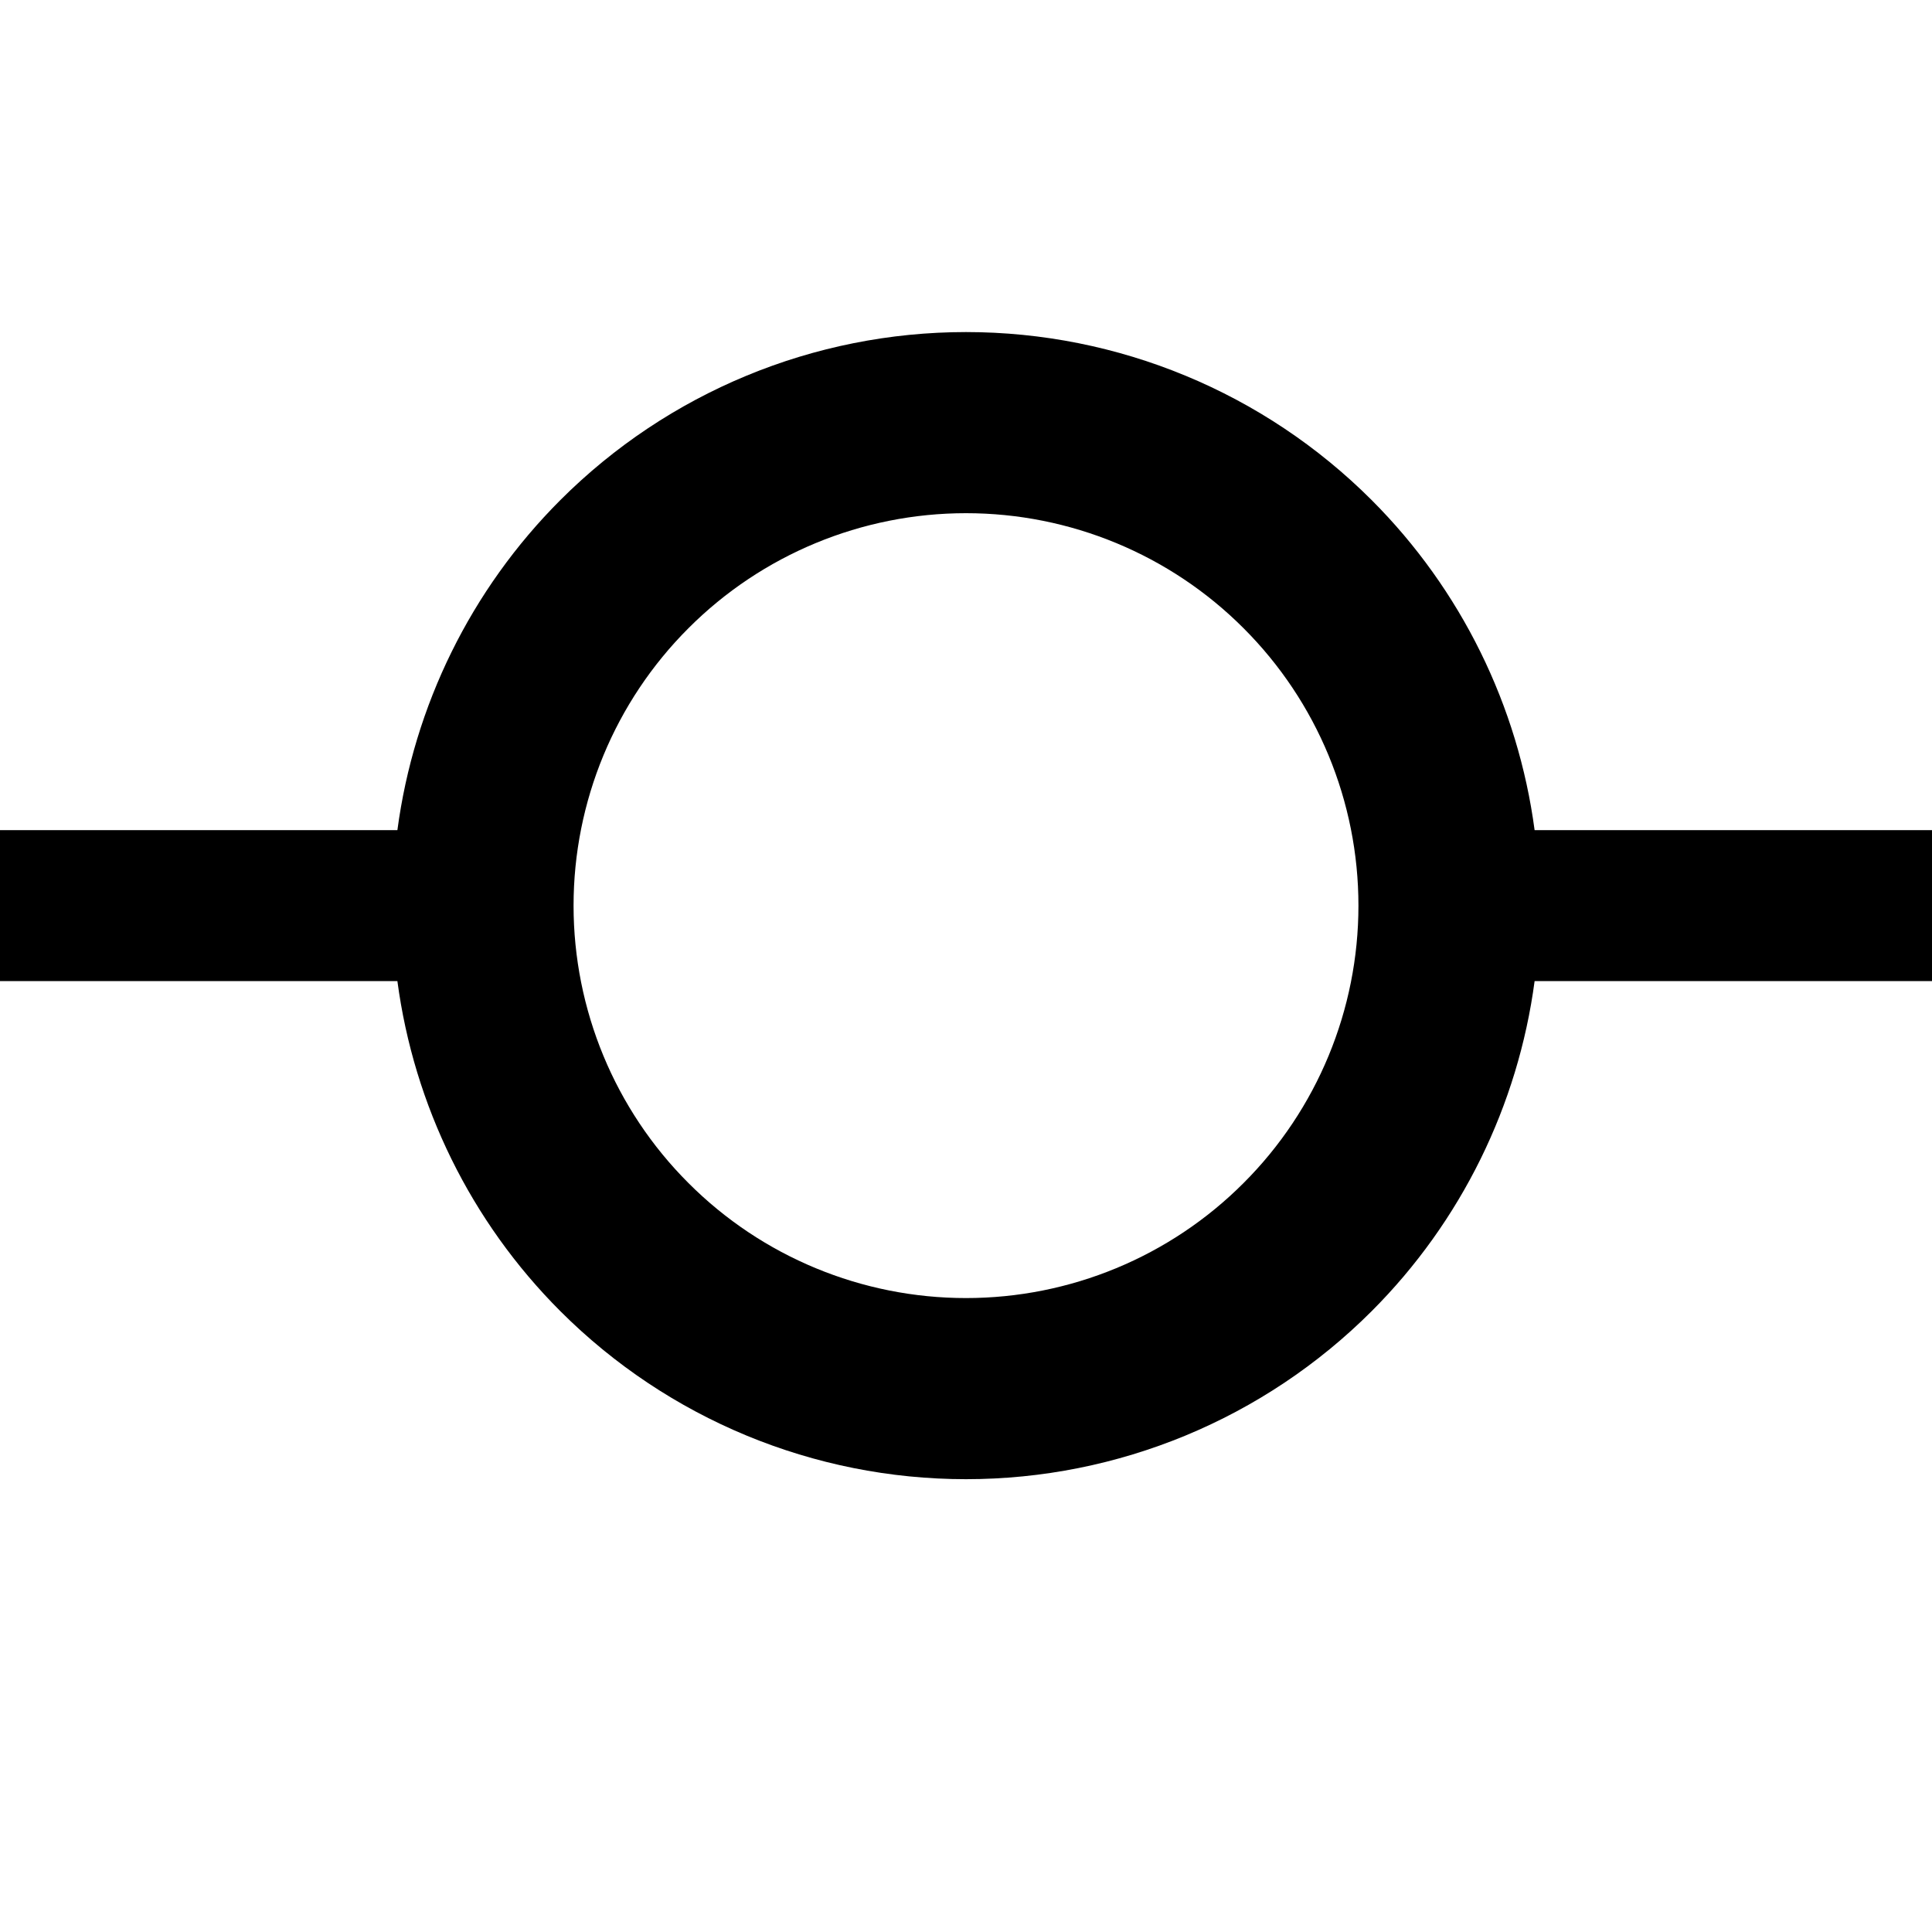
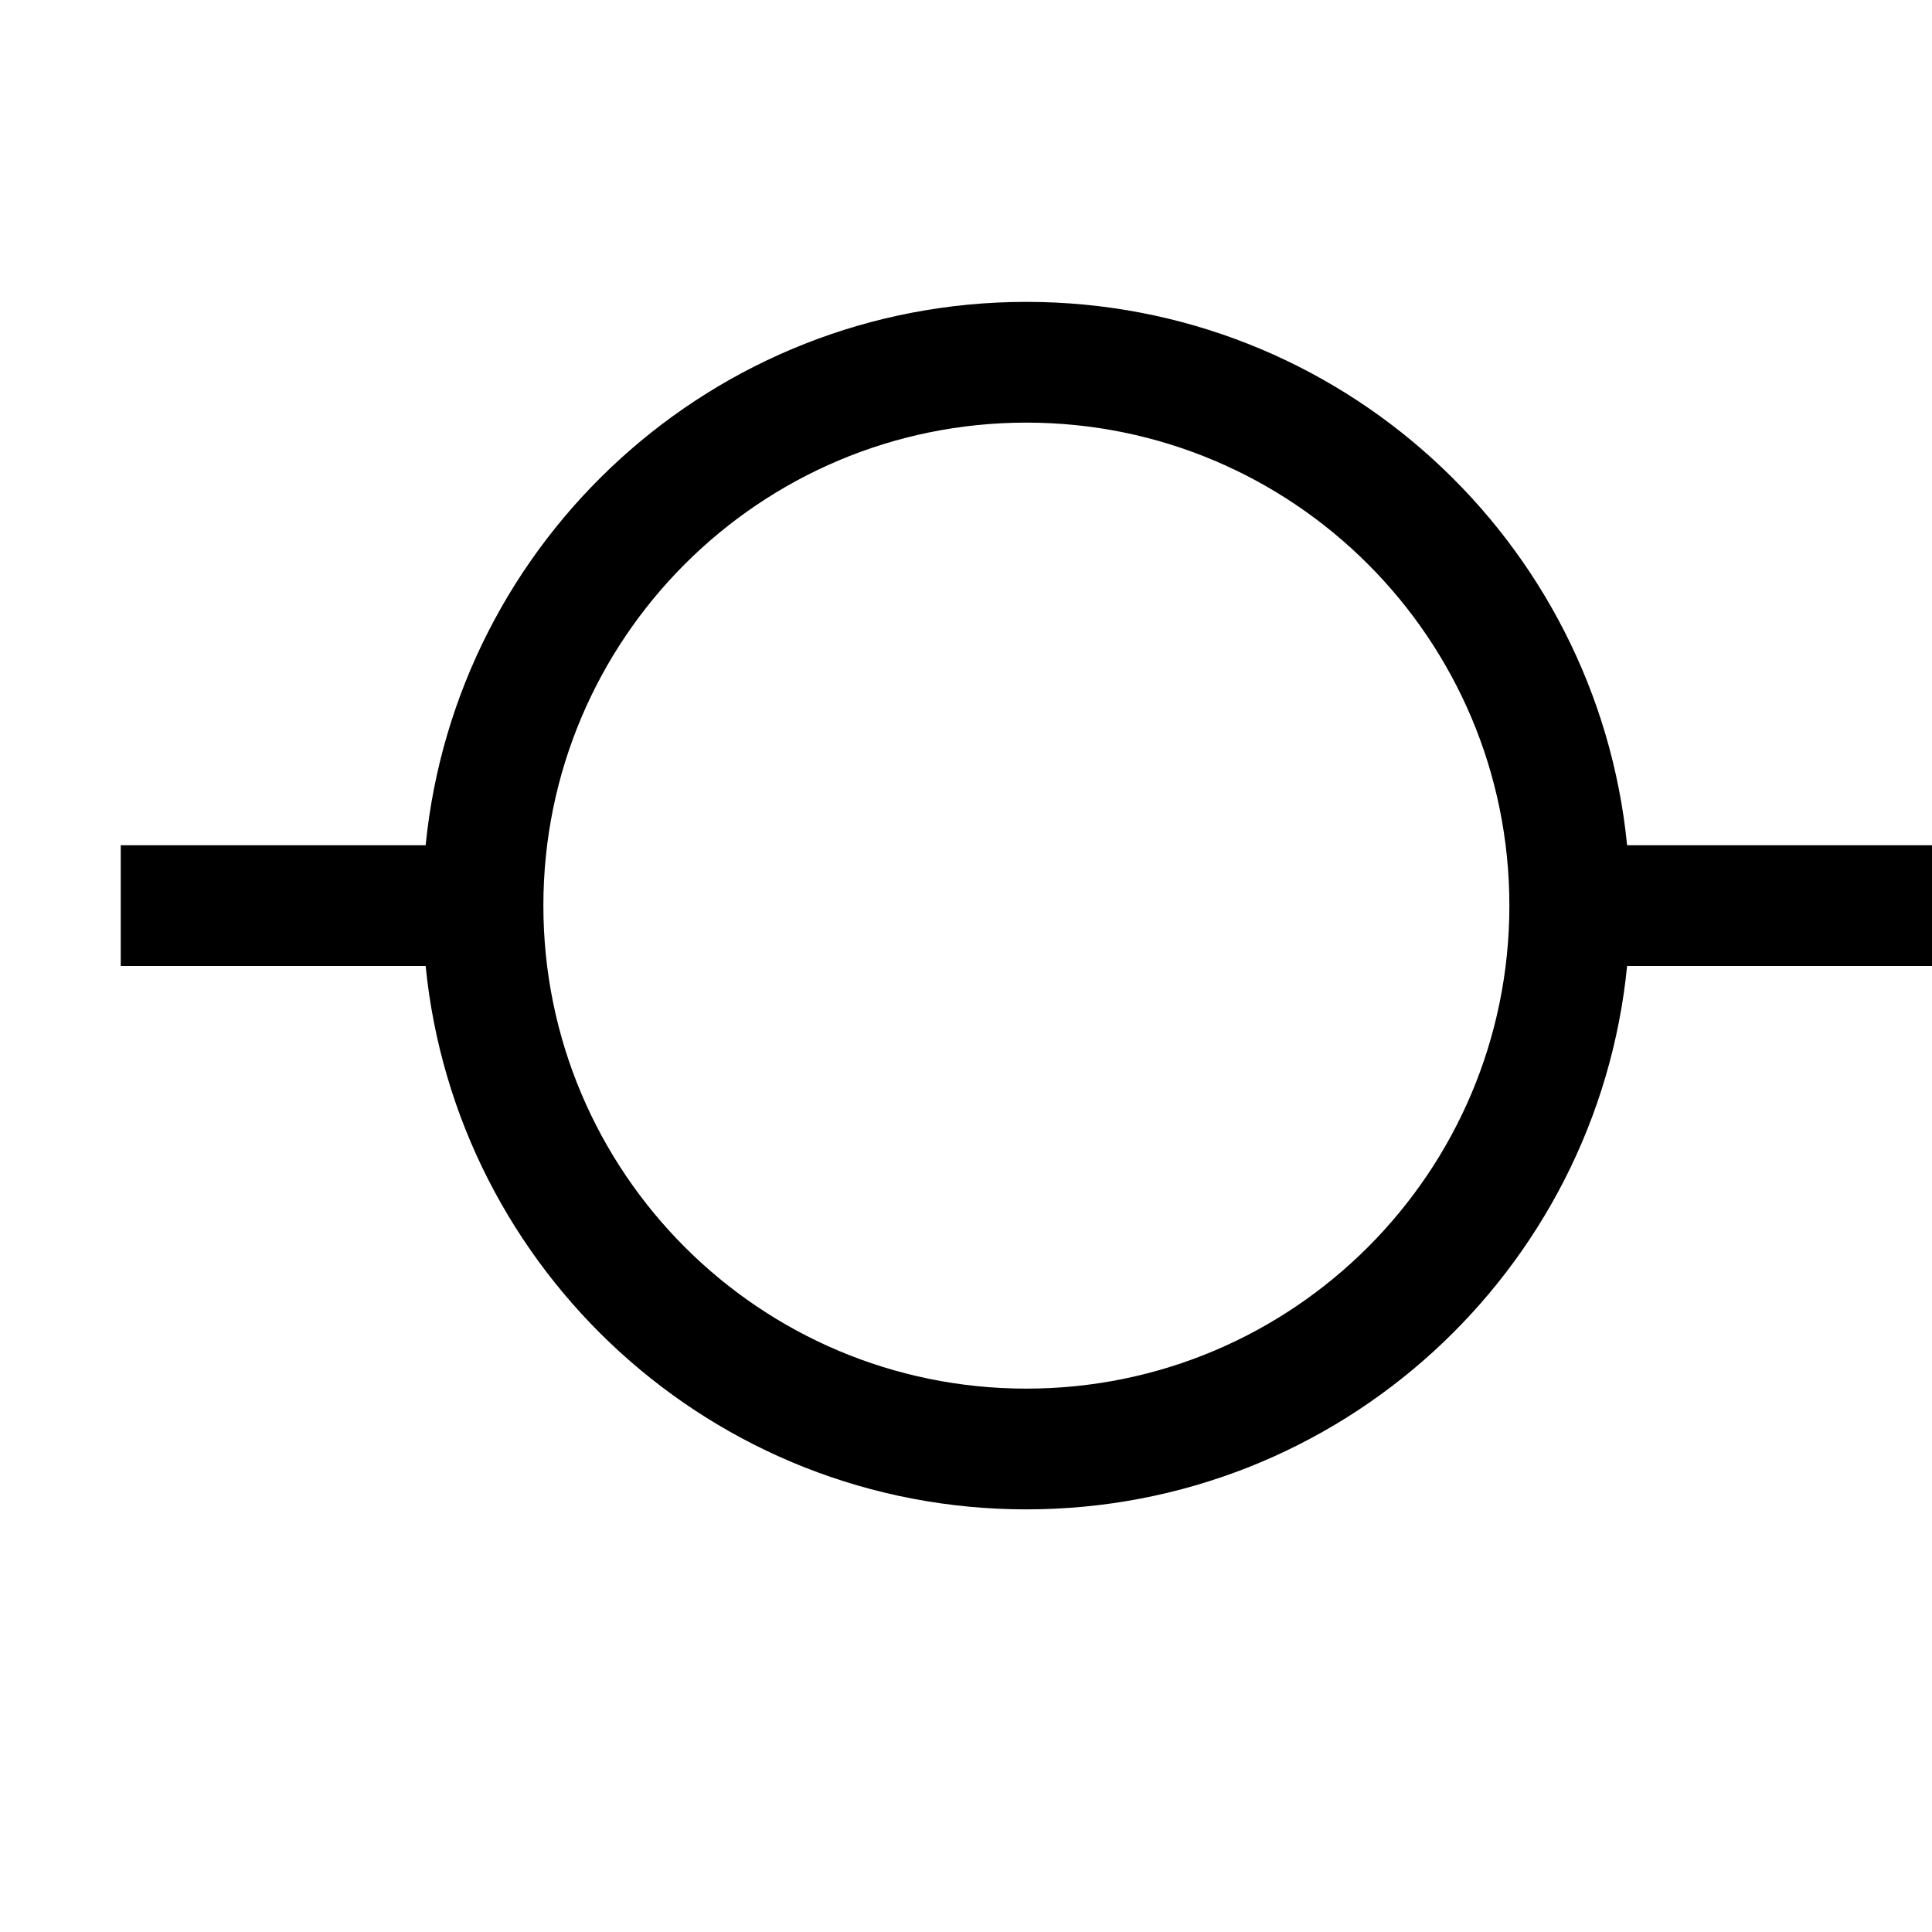
<svg xmlns="http://www.w3.org/2000/svg" width="16" height="16" viewBox="0 0 16 16" fill="currentColor">
-   <path d="M8 2.75C6.74 2.75 5.532 3.25 4.641 4.141C3.899 4.883 3.428 5.846 3.291 6.875H0V8.125H3.291C3.428 9.154 3.899 10.117 4.641 10.859C5.532 11.75 6.74 12.25 8 12.25C9.26 12.25 10.468 11.75 11.359 10.859C12.101 10.117 12.572 9.154 12.709 8.125H16V6.875H12.709C12.572 5.846 12.101 4.883 11.359 4.141C10.468 3.25 9.26 2.75 8 2.75ZM5.702 5.202C6.311 4.592 7.138 4.25 8 4.25C8.862 4.25 9.689 4.592 10.298 5.202C10.908 5.811 11.25 6.638 11.25 7.5C11.25 8.362 10.908 9.189 10.298 9.798C9.689 10.408 8.862 10.75 8 10.75C7.138 10.75 6.311 10.408 5.702 9.798C5.092 9.189 4.75 8.362 4.75 7.5C4.75 6.638 5.092 5.811 5.702 5.202Z" />
+   <path d="M8.5 12.5C5.907 12.5 3.776 10.527 3.525 8H1V7H3.525C3.776 4.473 5.907 2.5 8.5 2.5C11.093 2.5 13.225 4.473 13.475 7H16V8H13.475C13.225 10.527 11.093 12.5 8.5 12.5ZM4.5 7.5C4.5 9.709 6.291 11.5 8.5 11.5C10.709 11.5 12.5 9.709 12.5 7.5C12.5 5.291 10.709 3.5 8.5 3.5C6.291 3.5 4.5 5.291 4.5 7.5Z" />
</svg>
